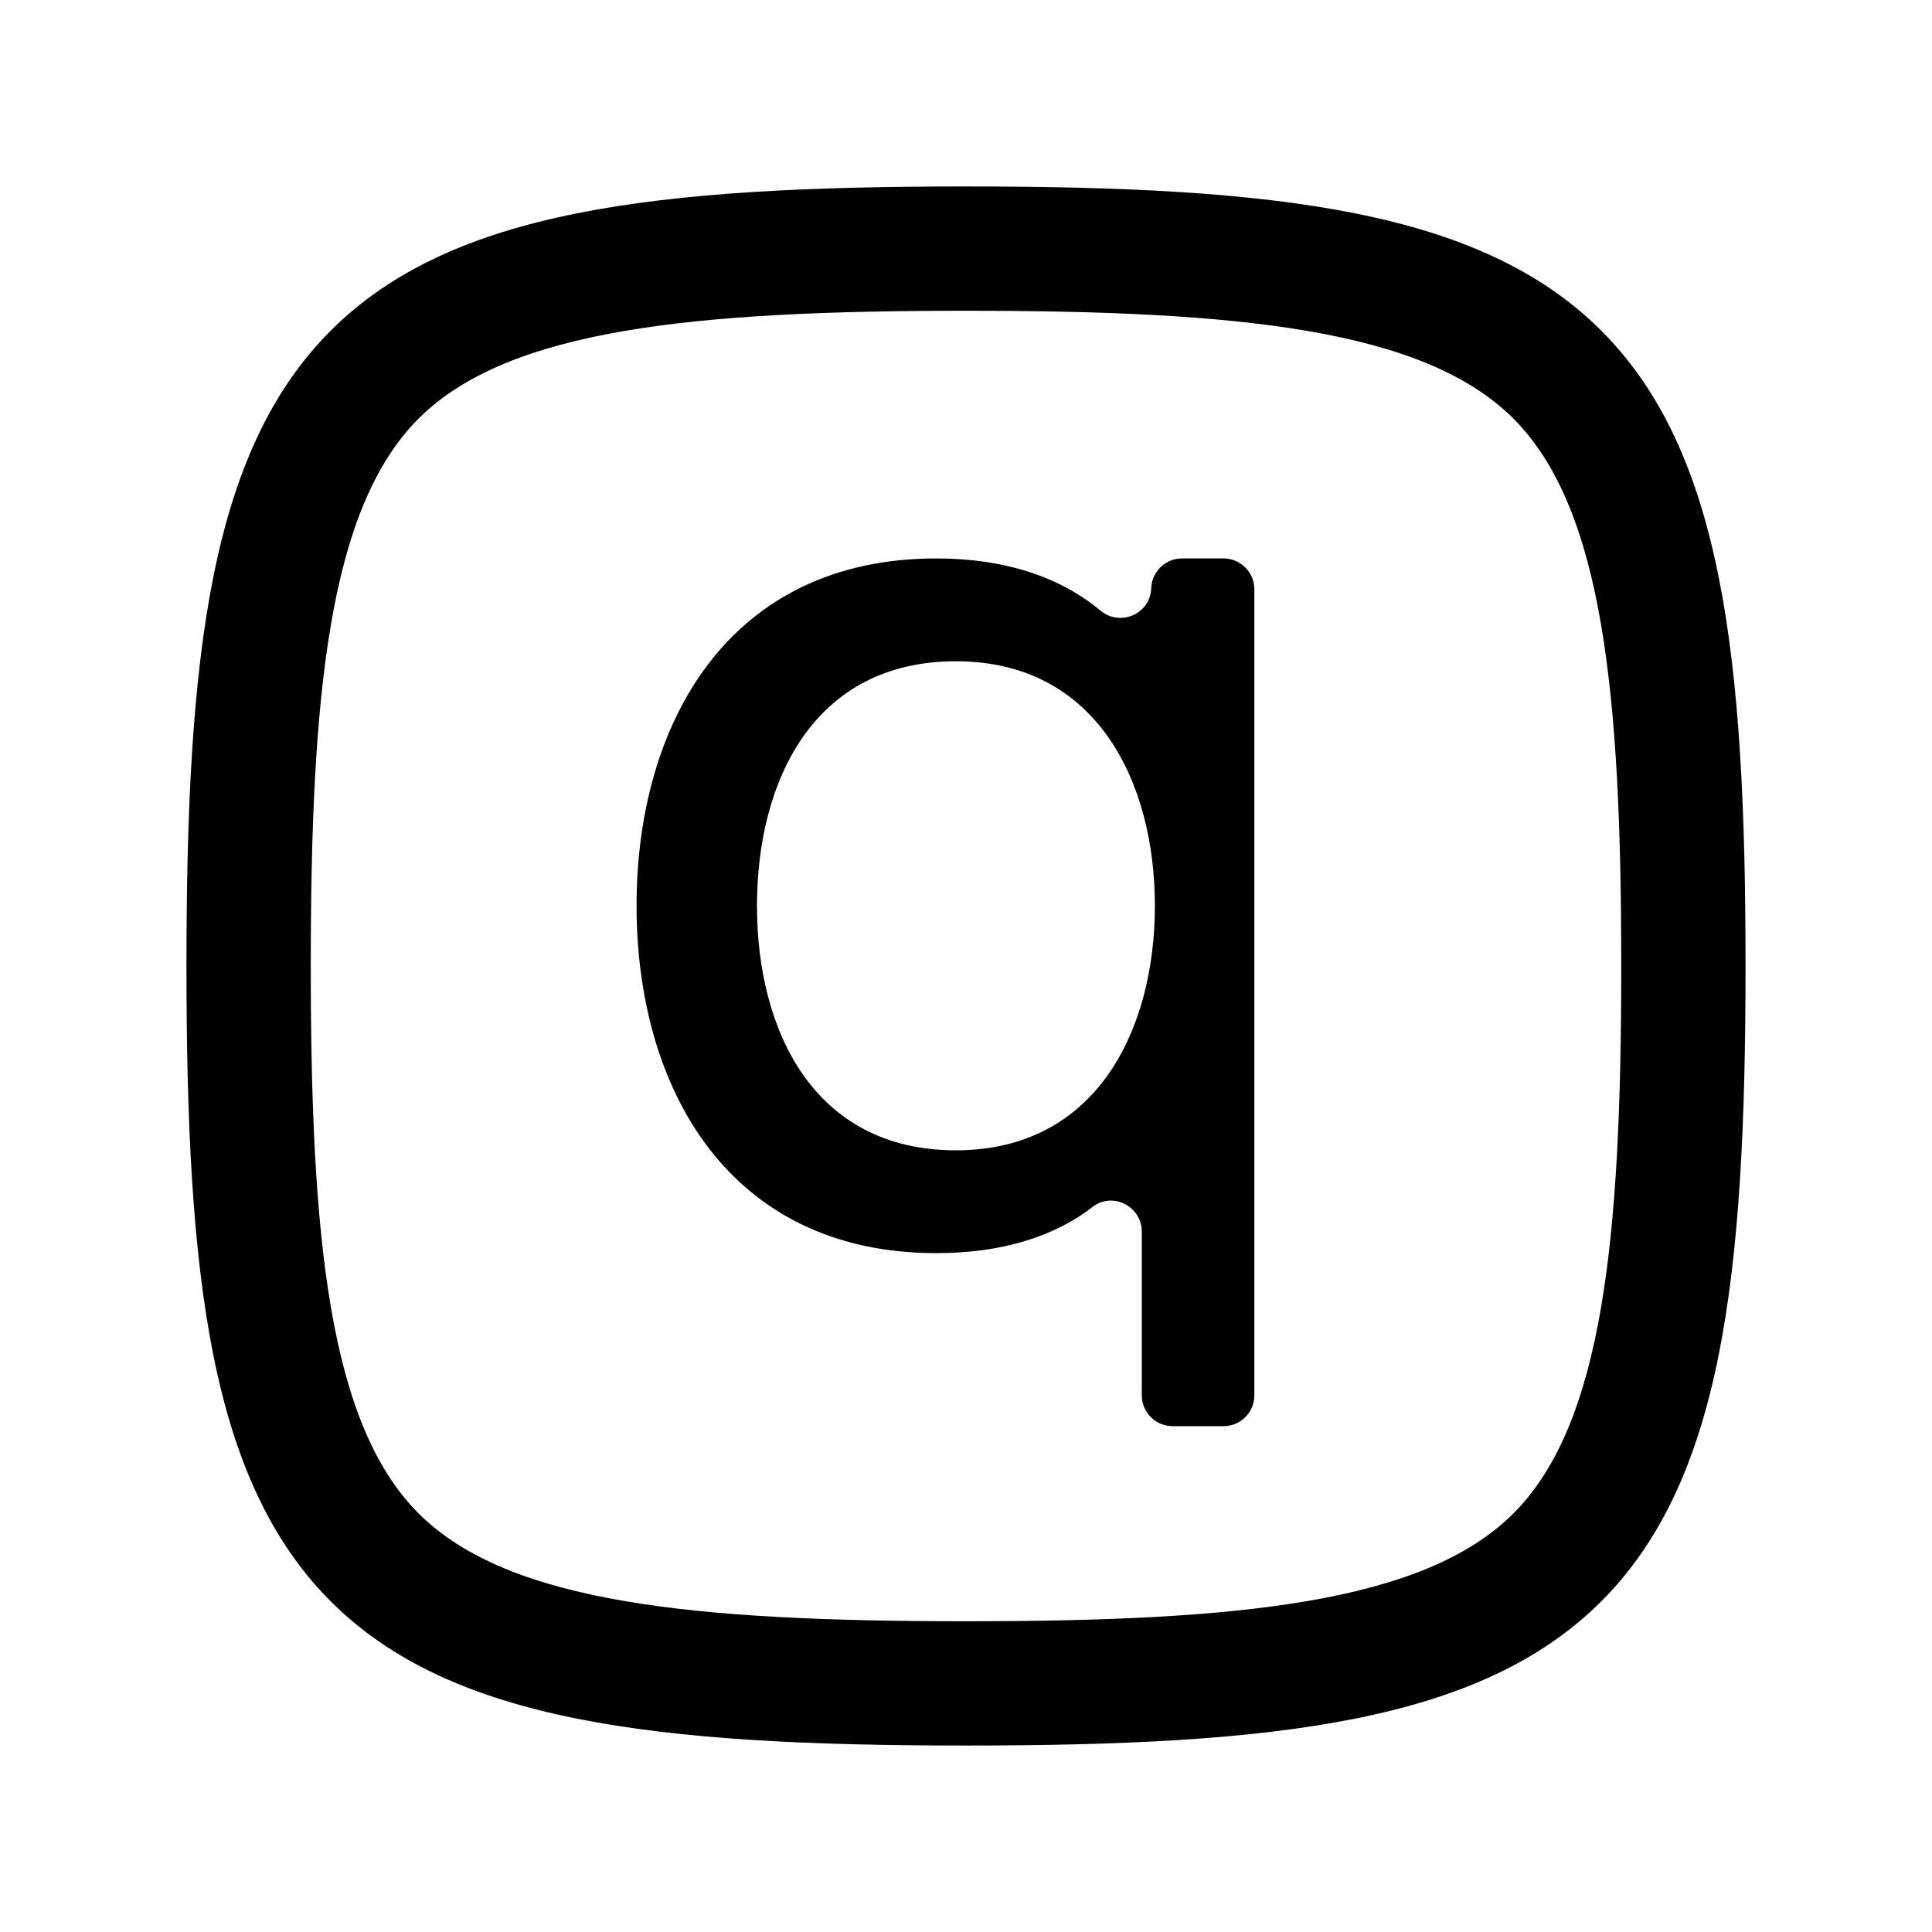
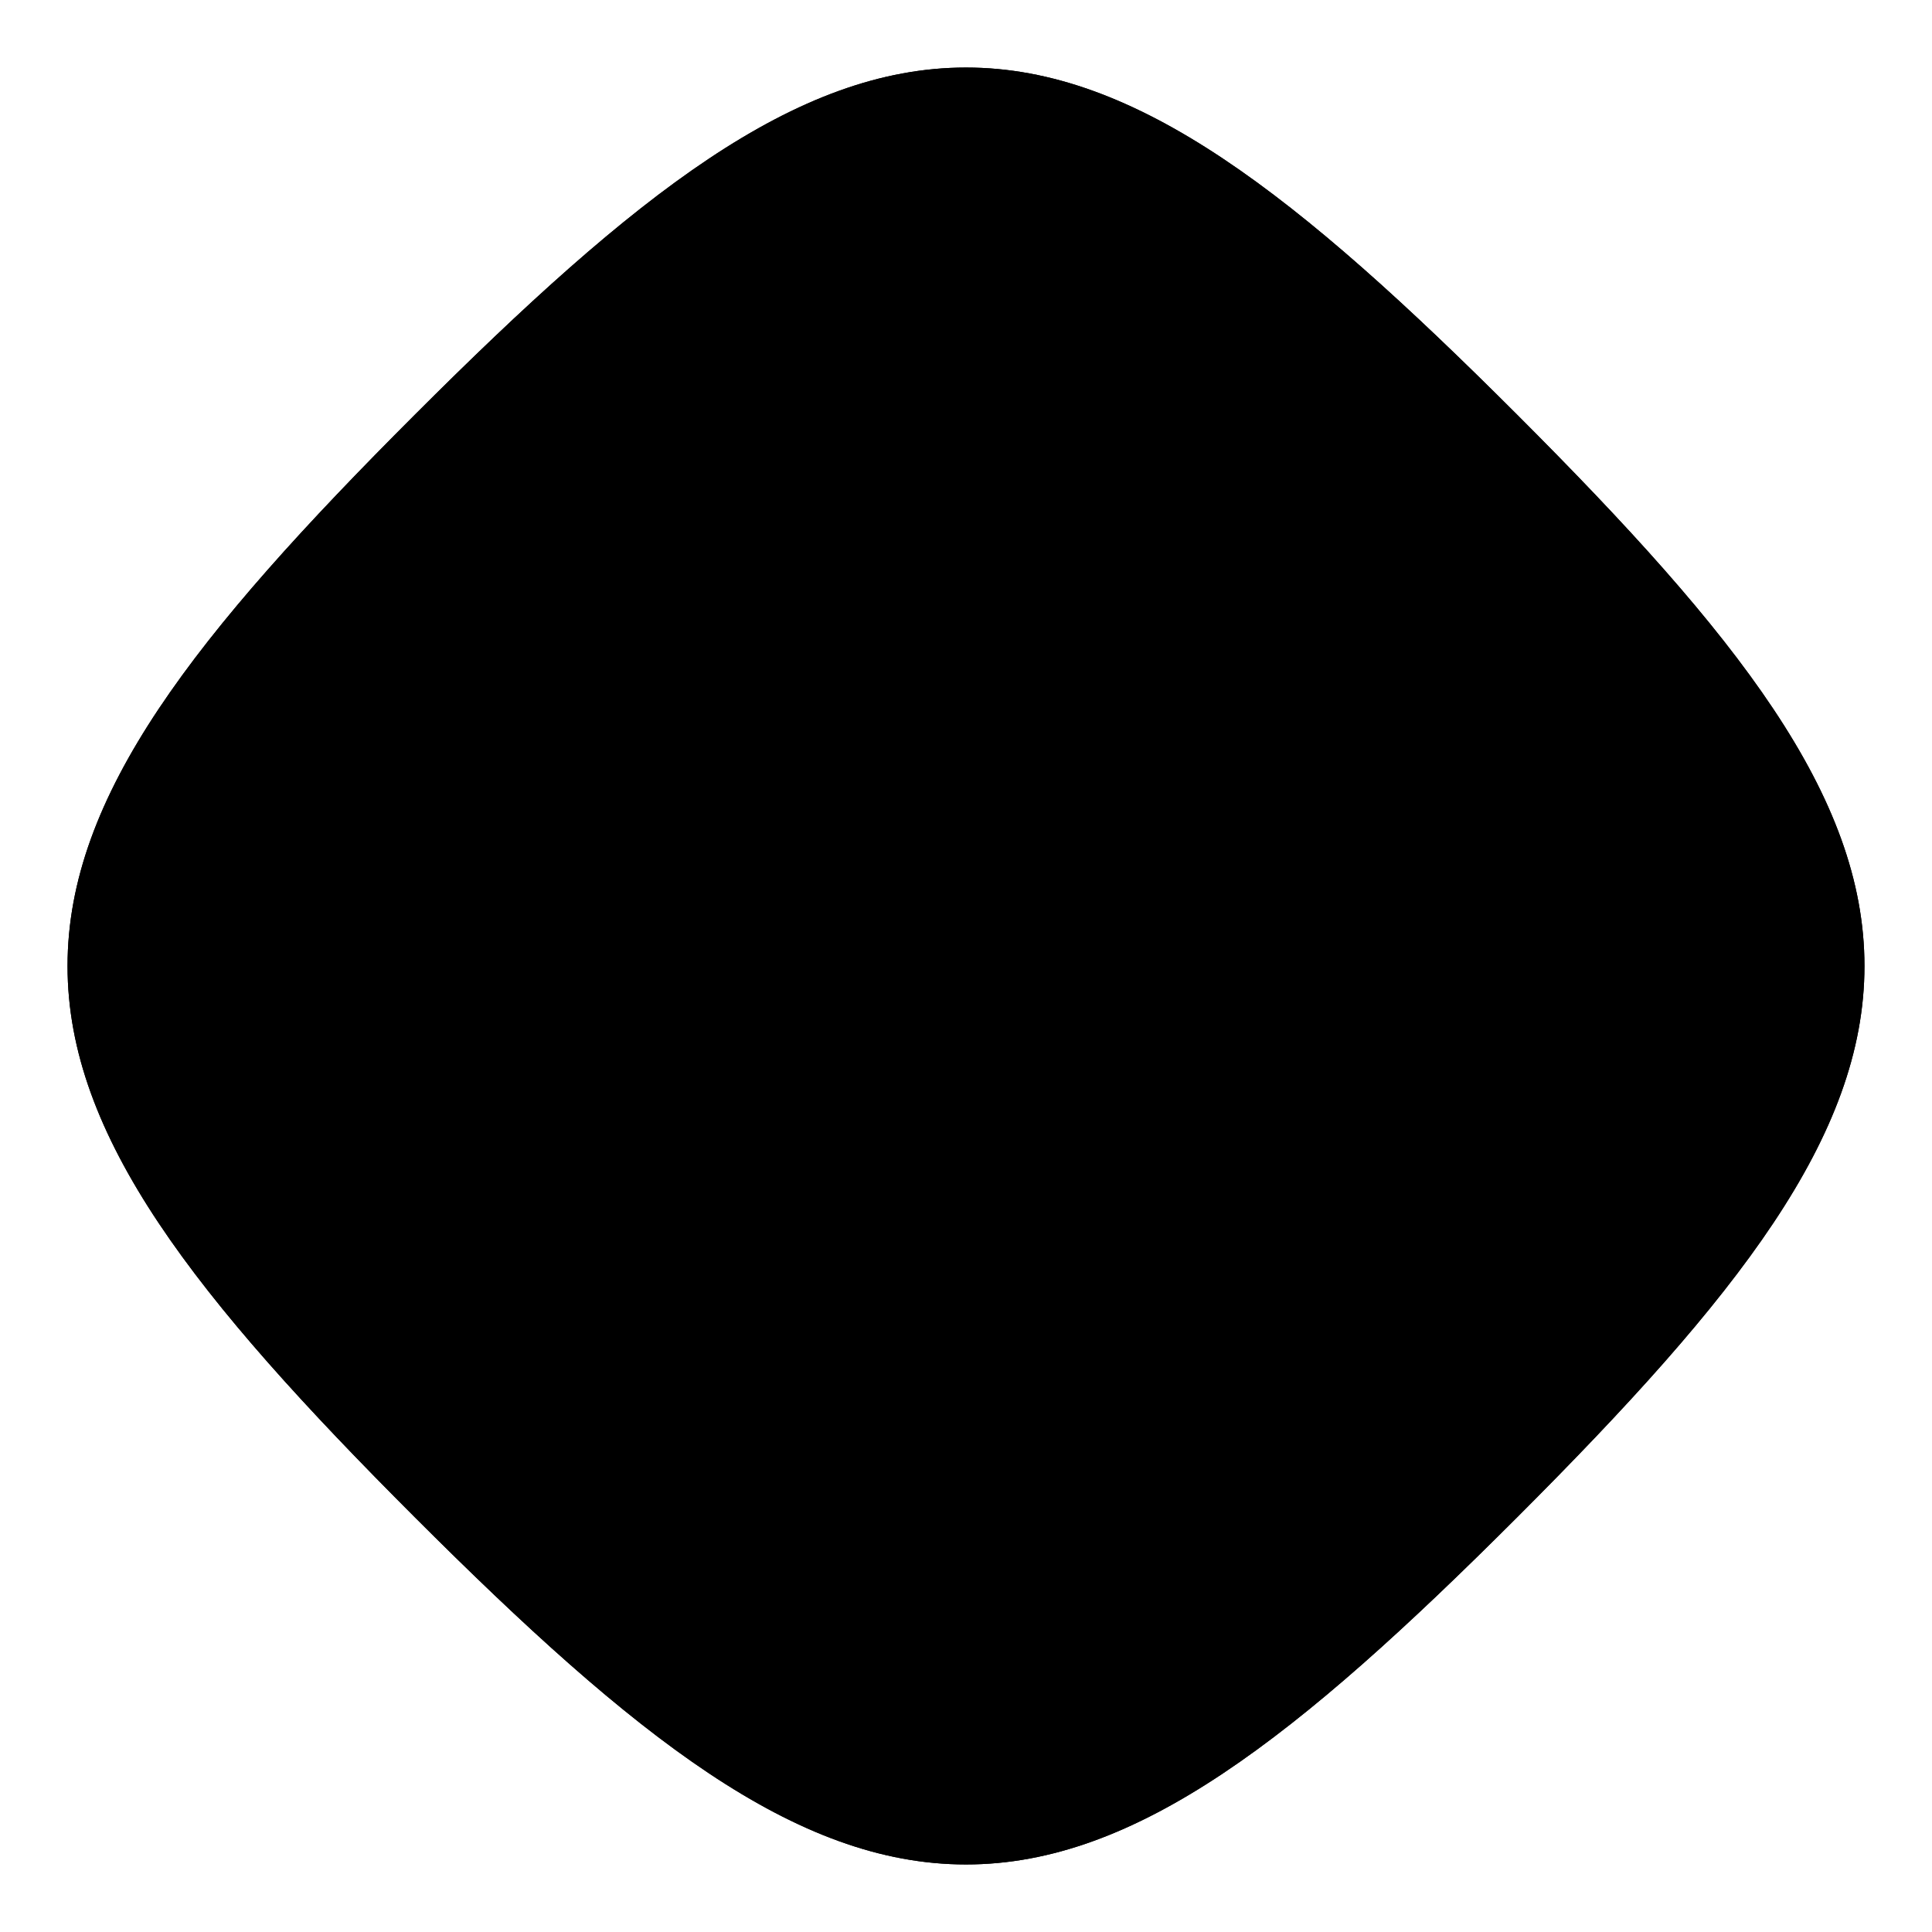
<svg xmlns="http://www.w3.org/2000/svg" viewBox="0 0 1000 1000">
  <g color="#000000">
    <g transform="matrix(1 0 0 -1 0 1000)">
-       <path d="M0 0C73.17 0 102.981 62.958 102.981 126.562C102.981 190.169 73.17 253.126 0 253.126C-73.845 253.126 -102.978 190.818 -102.978 126.562C-102.978 62.308 -73.845 0 0 0M96.206 -126.816L96.206 -42.137C96.206 -29.032 81.112 -21.261 70.752 -29.288C50.24 -45.181 22.737 -53.223 -10.162 -53.223C-117.883 -53.223 -165.308 32.453 -165.308 126.562C-165.308 220.673 -117.883 306.346 -10.162 306.346C25.018 306.346 53.727 296.901 74.719 279.405C85.01 270.828 100.612 277.545 101.083 290.933L101.083 290.933C101.385 299.532 108.443 306.346 117.047 306.346L138.495 306.346C147.317 306.346 154.468 299.194 154.468 290.372L154.468 -126.816C154.468 -135.638 147.317 -142.79 138.495 -142.79L112.18 -142.79C103.358 -142.79 96.206 -135.638 96.206 -126.816" fill="currentColor" transform="matrix(1 0 0 1 494.7894 404.6085)" />
-       <path d="M0 0C-140.471 0 -236.867 -9.337 -283.341 -55.809C-329.813 -102.283 -339.15 -198.68 -339.15 -339.15C-339.15 -479.619 -329.813 -576.019 -283.341 -622.489C-236.867 -668.963 -140.471 -678.299 0 -678.299C140.469 -678.299 236.865 -668.963 283.339 -622.489C329.813 -576.015 339.15 -479.619 339.15 -339.15C339.15 -198.68 329.813 -102.285 283.339 -55.811C236.865 -9.337 140.469 0 0 0M0 -742.638C-160.982 -742.638 -266.398 -730.424 -328.835 -667.987C-391.272 -605.545 -403.489 -500.131 -403.489 -339.15C-403.489 -178.168 -391.272 -72.754 -328.835 -10.315C-266.398 52.123 -160.982 64.339 0 64.339C160.982 64.339 266.396 52.123 328.833 -10.315C391.274 -72.754 403.489 -178.168 403.489 -339.15C403.489 -500.131 391.274 -605.545 328.833 -667.987C266.396 -730.424 160.982 -742.638 0 -742.638" fill="currentColor" transform="matrix(1 0 0 1 500 839.1497)" />
+       <path d="M0 0C0 -88.3 -65.9 -171.48 -179.73 -285.31C-293.56 -399.14 -376.74 -465.04 -465.04 -465.04C-553.34 -465.04 -636.52 -399.14 -750.35 -285.31C-864.18 -171.48 -930.08 -88.3 -930.08 0C-930.08 88.3 -864.18 171.48 -750.35 285.31C-636.52 399.14 -553.34 465.04 -465.04 465.04C-376.74 465.04 -293.56 399.14 -179.73 285.31C-65.9 171.48 0 88.3 0 0" fill="currentColor" transform="matrix(1 0 0 1 965.04 500)" />
+       <path d="M0 0C-72.412 -72.404 -126.919 -117.282 -174.829 -117.282C-222.739 -117.282 -277.246 -72.404 -349.658 0C-422.062 72.412 -466.939 126.919 -466.939 174.829C-466.939 222.739 -422.062 277.246 -349.658 349.658C-277.246 422.062 -222.739 466.939 -174.829 466.939C-126.919 466.939 -72.412 422.062 0 349.658C72.404 277.246 117.281 222.739 117.281 174.829C117.281 126.919 72.404 72.412 0 0M33.162 382.82C-49.82 465.802 -110.458 513.843 -174.829 513.843C-239.199 513.843 -299.838 465.802 -382.82 382.82C-465.802 299.838 -513.843 239.199 -513.843 174.829C-513.843 110.458 -465.802 49.82 -382.82 -33.162C-299.838 -116.144 -239.199 -164.185 -174.829 -164.185C-110.458 -164.185 -49.82 -116.144 33.162 -33.162C116.144 49.82 164.185 110.458 164.185 174.829C164.185 239.199 116.144 299.838 33.162 382.82" fill="currentColor" fill-opacity="0.4" transform="matrix(1 0 0 1 674.8288 325.1712)" />
+       <path d="M0 0C-80.457 -80.449 -141.021 -130.313 -194.254 -130.313C-247.487 -130.313 -308.051 -80.449 -388.508 0C-468.958 80.457 -518.821 141.021 -518.821 194.254C-518.821 247.487 -468.958 308.051 -388.508 388.508C-308.051 468.958 -247.487 518.821 -194.254 518.821C-141.021 518.821 -80.457 468.958 0 388.508C80.449 308.051 130.313 247.487 130.313 194.254C130.313 141.021 80.449 80.457 0 0M36.847 425.355C-55.355 517.558 -122.731 570.937 -194.254 570.937C-265.777 570.937 -333.153 517.558 -425.355 425.355C-517.558 333.153 -570.937 265.777 -570.937 194.254C-570.937 122.731 -517.558 55.355 -425.355 -36.847C-333.153 -129.049 -265.777 -182.428 -194.254 -182.428C-122.731 -182.428 -55.355 -129.049 36.847 -36.847C129.049 55.355 182.428 122.731 182.428 194.254C182.428 265.777 129.049 333.153 36.847 425.355" fill="currentColor" fill-opacity="0.6" transform="matrix(1 0 0 1 694.2542 305.7458)" />
+       <path d="M0 0C-89.397 -89.388 -156.69 -144.792 -215.838 -144.792C-274.986 -144.792 -342.279 -89.388 -431.676 0C-521.064 89.397 -576.468 156.69 -576.468 215.838C-576.468 274.986 -521.064 342.279 -431.676 431.676C-342.279 521.064 -274.986 576.468 -215.838 576.468C-156.69 576.468 -89.397 521.064 0 431.676C89.388 342.279 144.792 274.986 144.792 215.838C144.792 156.69 89.388 89.397 0 0M40.941 472.617C-61.506 575.064 -136.368 634.374 -215.838 634.374C-295.308 634.374 -370.17 575.064 -472.617 472.617C-575.064 370.17 -634.374 295.308 -634.374 215.838C-634.374 136.368 -575.064 61.506 -472.617 -40.941C-370.17 -143.388 -295.308 -202.698 -215.838 -202.698C-136.368 -202.698 -61.506 -143.388 40.941 -40.941C143.388 61.506 202.698 136.368 202.698 215.838C202.698 295.308 143.388 370.17 40.941 472.617" fill="currentColor" fill-opacity="0.8" transform="matrix(1 0 0 1 715.838 284.162)" />
+       <path d="M0 0C-99.33 -99.32 -174.1 -160.88 -239.82 -160.88C-305.54 -160.88 -380.31 -99.32 -479.64 0C-578.96 99.33 -640.52 174.1 -640.52 239.82C-640.52 305.54 -578.96 380.31 -479.64 479.64C-380.31 578.96 -305.54 640.52 -239.82 640.52C-174.1 640.52 -99.33 578.96 0 479.64C99.32 380.31 160.88 305.54 160.88 239.82C160.88 174.1 99.32 99.33 0 0M45.49 525.13C-68.34 638.96 -151.52 704.86 -239.82 704.86C-328.12 704.86 -411.3 638.96 -525.13 525.13C-638.96 411.3 -704.86 328.12 -704.86 239.82C-704.86 151.52 -638.96 68.34 -525.13 -45.49C-411.3 -159.32 -328.12 -225.22 -239.82 -225.22C-151.52 -225.22 -68.34 -159.32 45.49 -45.49C159.32 68.34 225.22 151.52 225.22 239.82C225.22 328.12 159.32 411.3 45.49 525.13" fill="currentColor" transform="matrix(1 0 0 1 739.82 260.18)" />
    </g>
  </g>
</svg>
